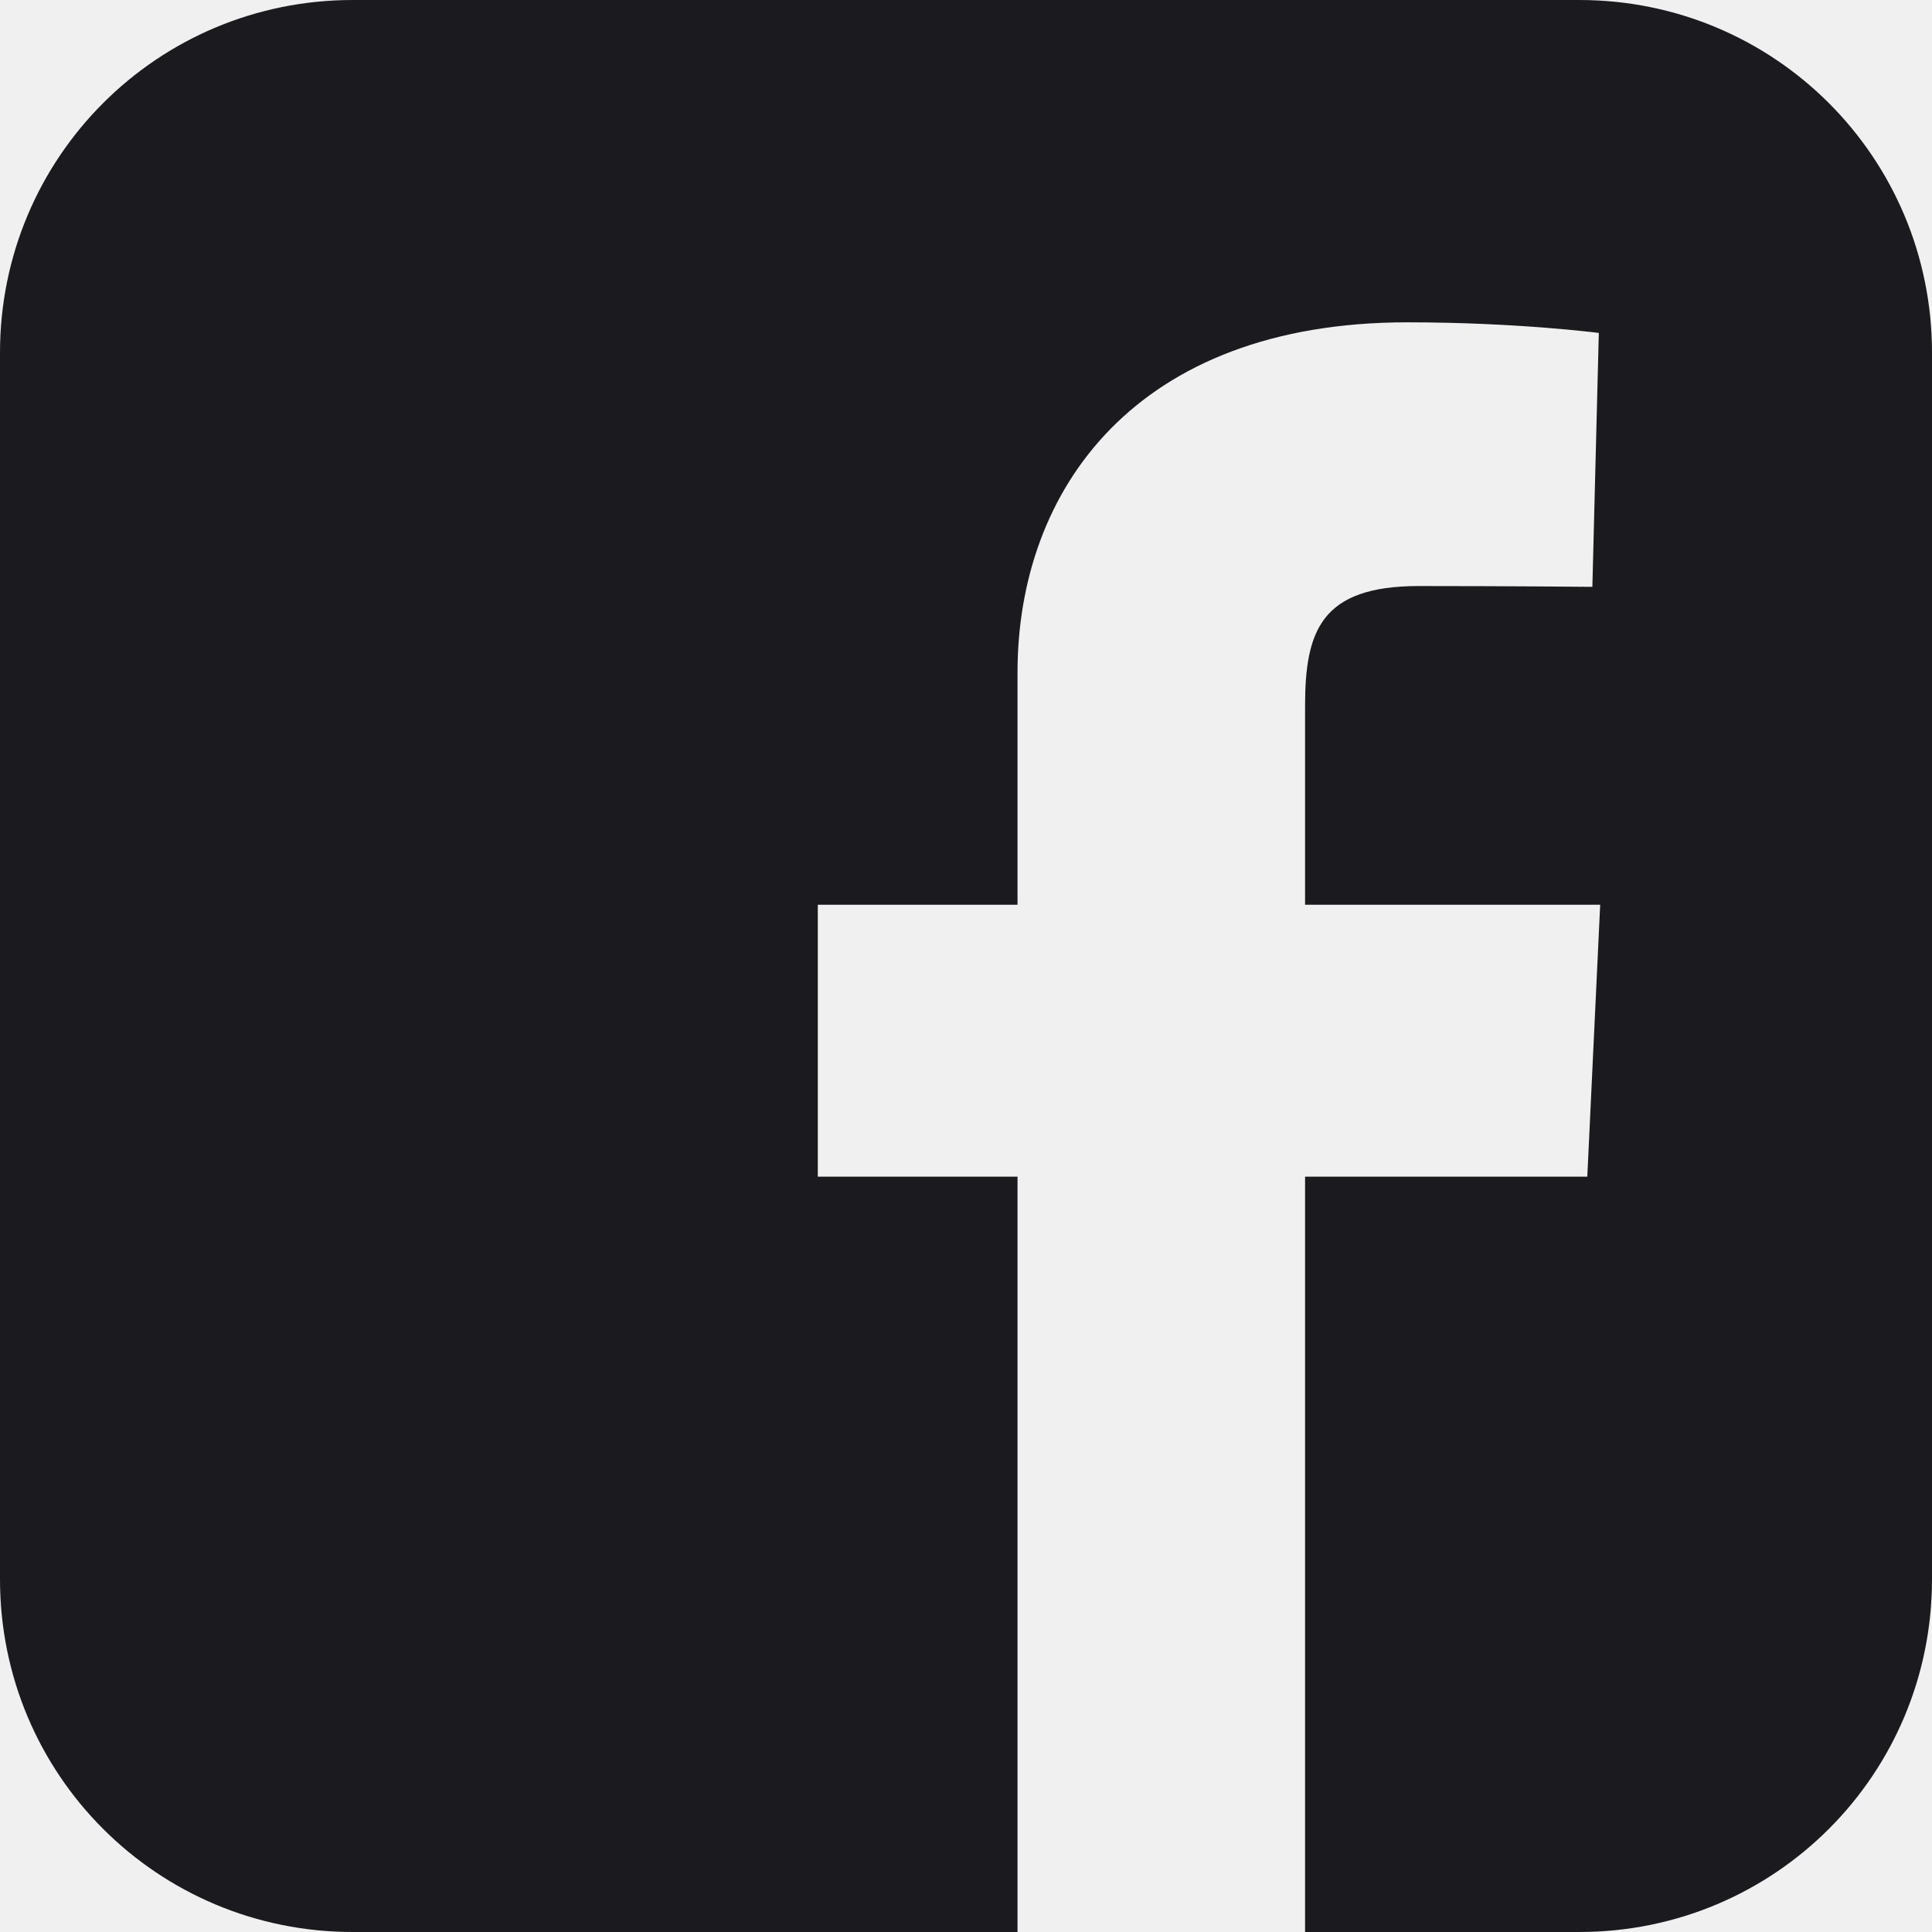
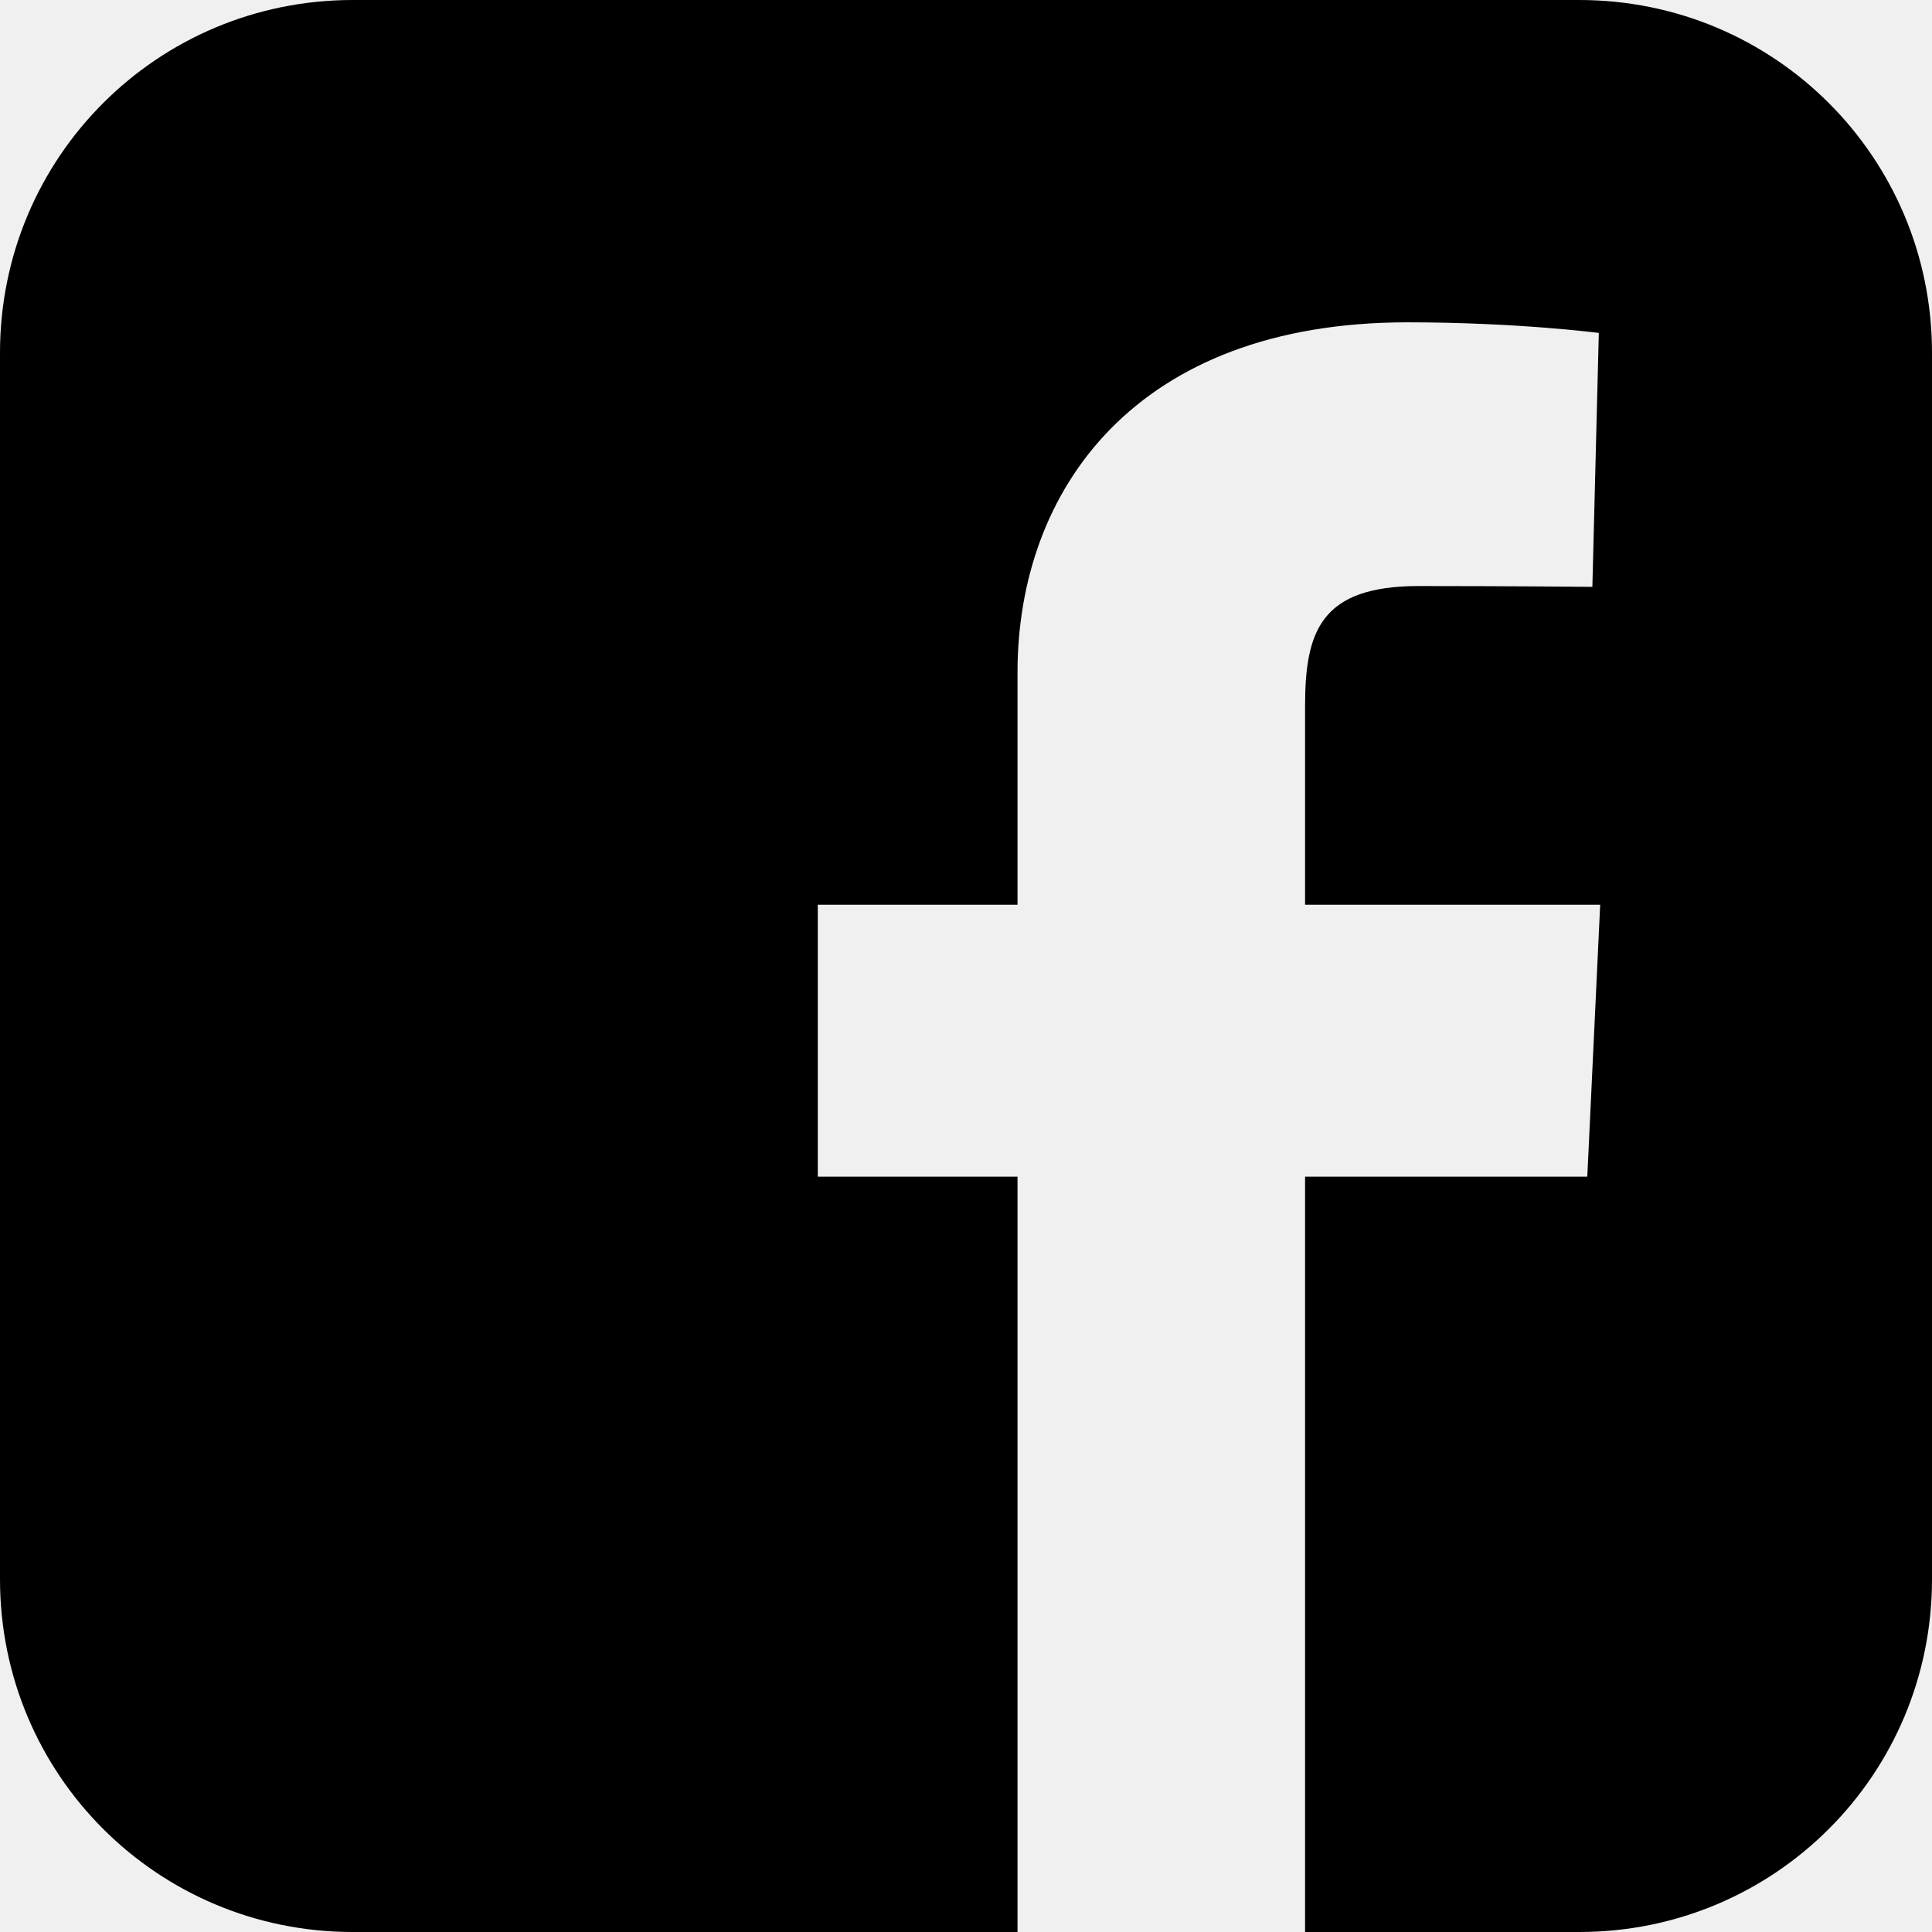
- <svg xmlns="http://www.w3.org/2000/svg" width="24" height="24" viewBox="0 0 24 24" fill="none">
+ <svg xmlns="http://www.w3.org/2000/svg" width="24" height="24" viewBox="0 0 24 24" fill="currentColor">
  <g clip-path="url(#clip0_73_287)">
-     <path d="M4.382 0C1.955 0 0 1.955 0 4.382V19.618C0 22.045 1.955 24 4.382 24H12.64V14.617H10.159V11.239H12.64V8.354C12.64 6.086 14.106 4.004 17.483 4.004C18.85 4.004 19.861 4.136 19.861 4.136L19.781 7.29C19.781 7.29 18.75 7.28 17.625 7.28C16.407 7.28 16.212 7.841 16.212 8.773V11.239H19.878L19.718 14.617H16.212V24H19.618C22.045 24 24 22.045 24 19.618V4.382C24 1.955 22.045 2.4e-05 19.618 2.4e-05H4.382L4.382 0Z" fill="#1B1B1F" />
+     <path d="M4.382 0C1.955 0 0 1.955 0 4.382V19.618C0 22.045 1.955 24 4.382 24H12.64V14.617H10.159V11.239H12.64V8.354C12.64 6.086 14.106 4.004 17.483 4.004C18.85 4.004 19.861 4.136 19.861 4.136L19.781 7.29C19.781 7.29 18.75 7.28 17.625 7.28C16.407 7.28 16.212 7.841 16.212 8.773V11.239H19.878L19.718 14.617H16.212V24H19.618C22.045 24 24 22.045 24 19.618V4.382C24 1.955 22.045 2.4e-05 19.618 2.4e-05H4.382L4.382 0Z" fill="currentColor" />
  </g>
  <defs>
    <clipPath id="clip0_73_287">
-       <rect width="24" height="24" fill="white" />
+       <rect width="24" height="24" fill="currentColor" />
    </clipPath>
  </defs>
</svg>
